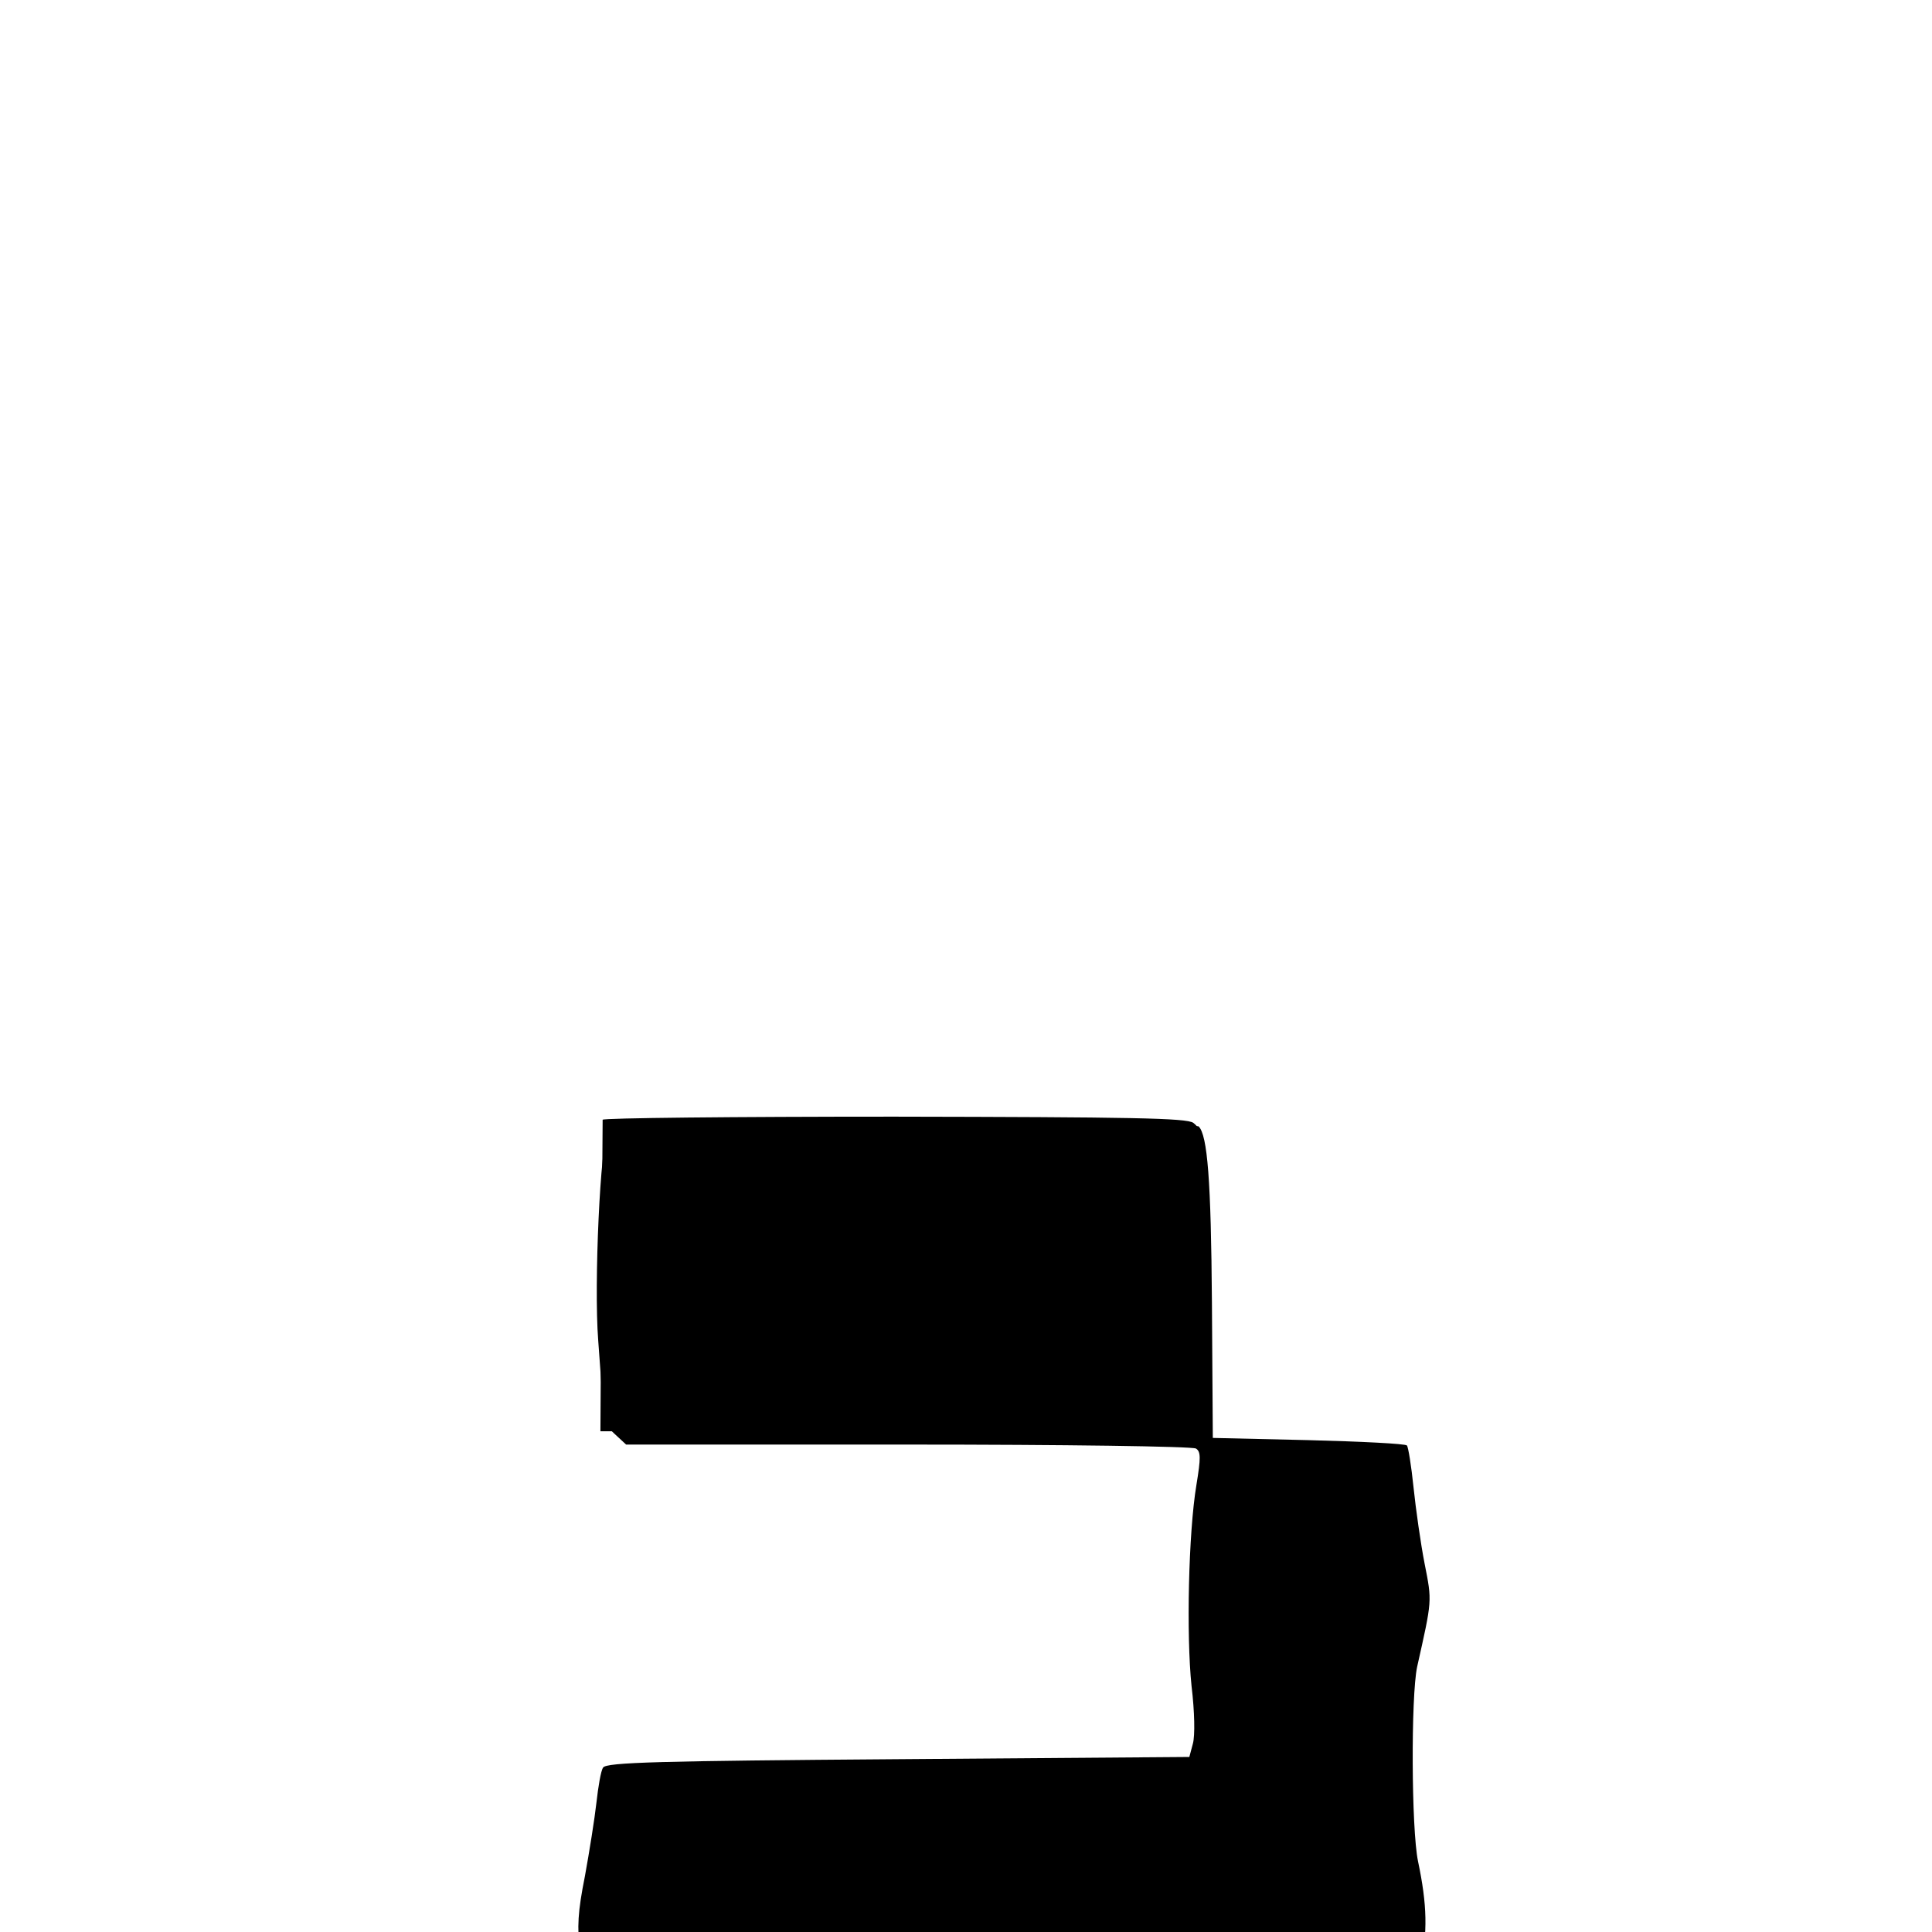
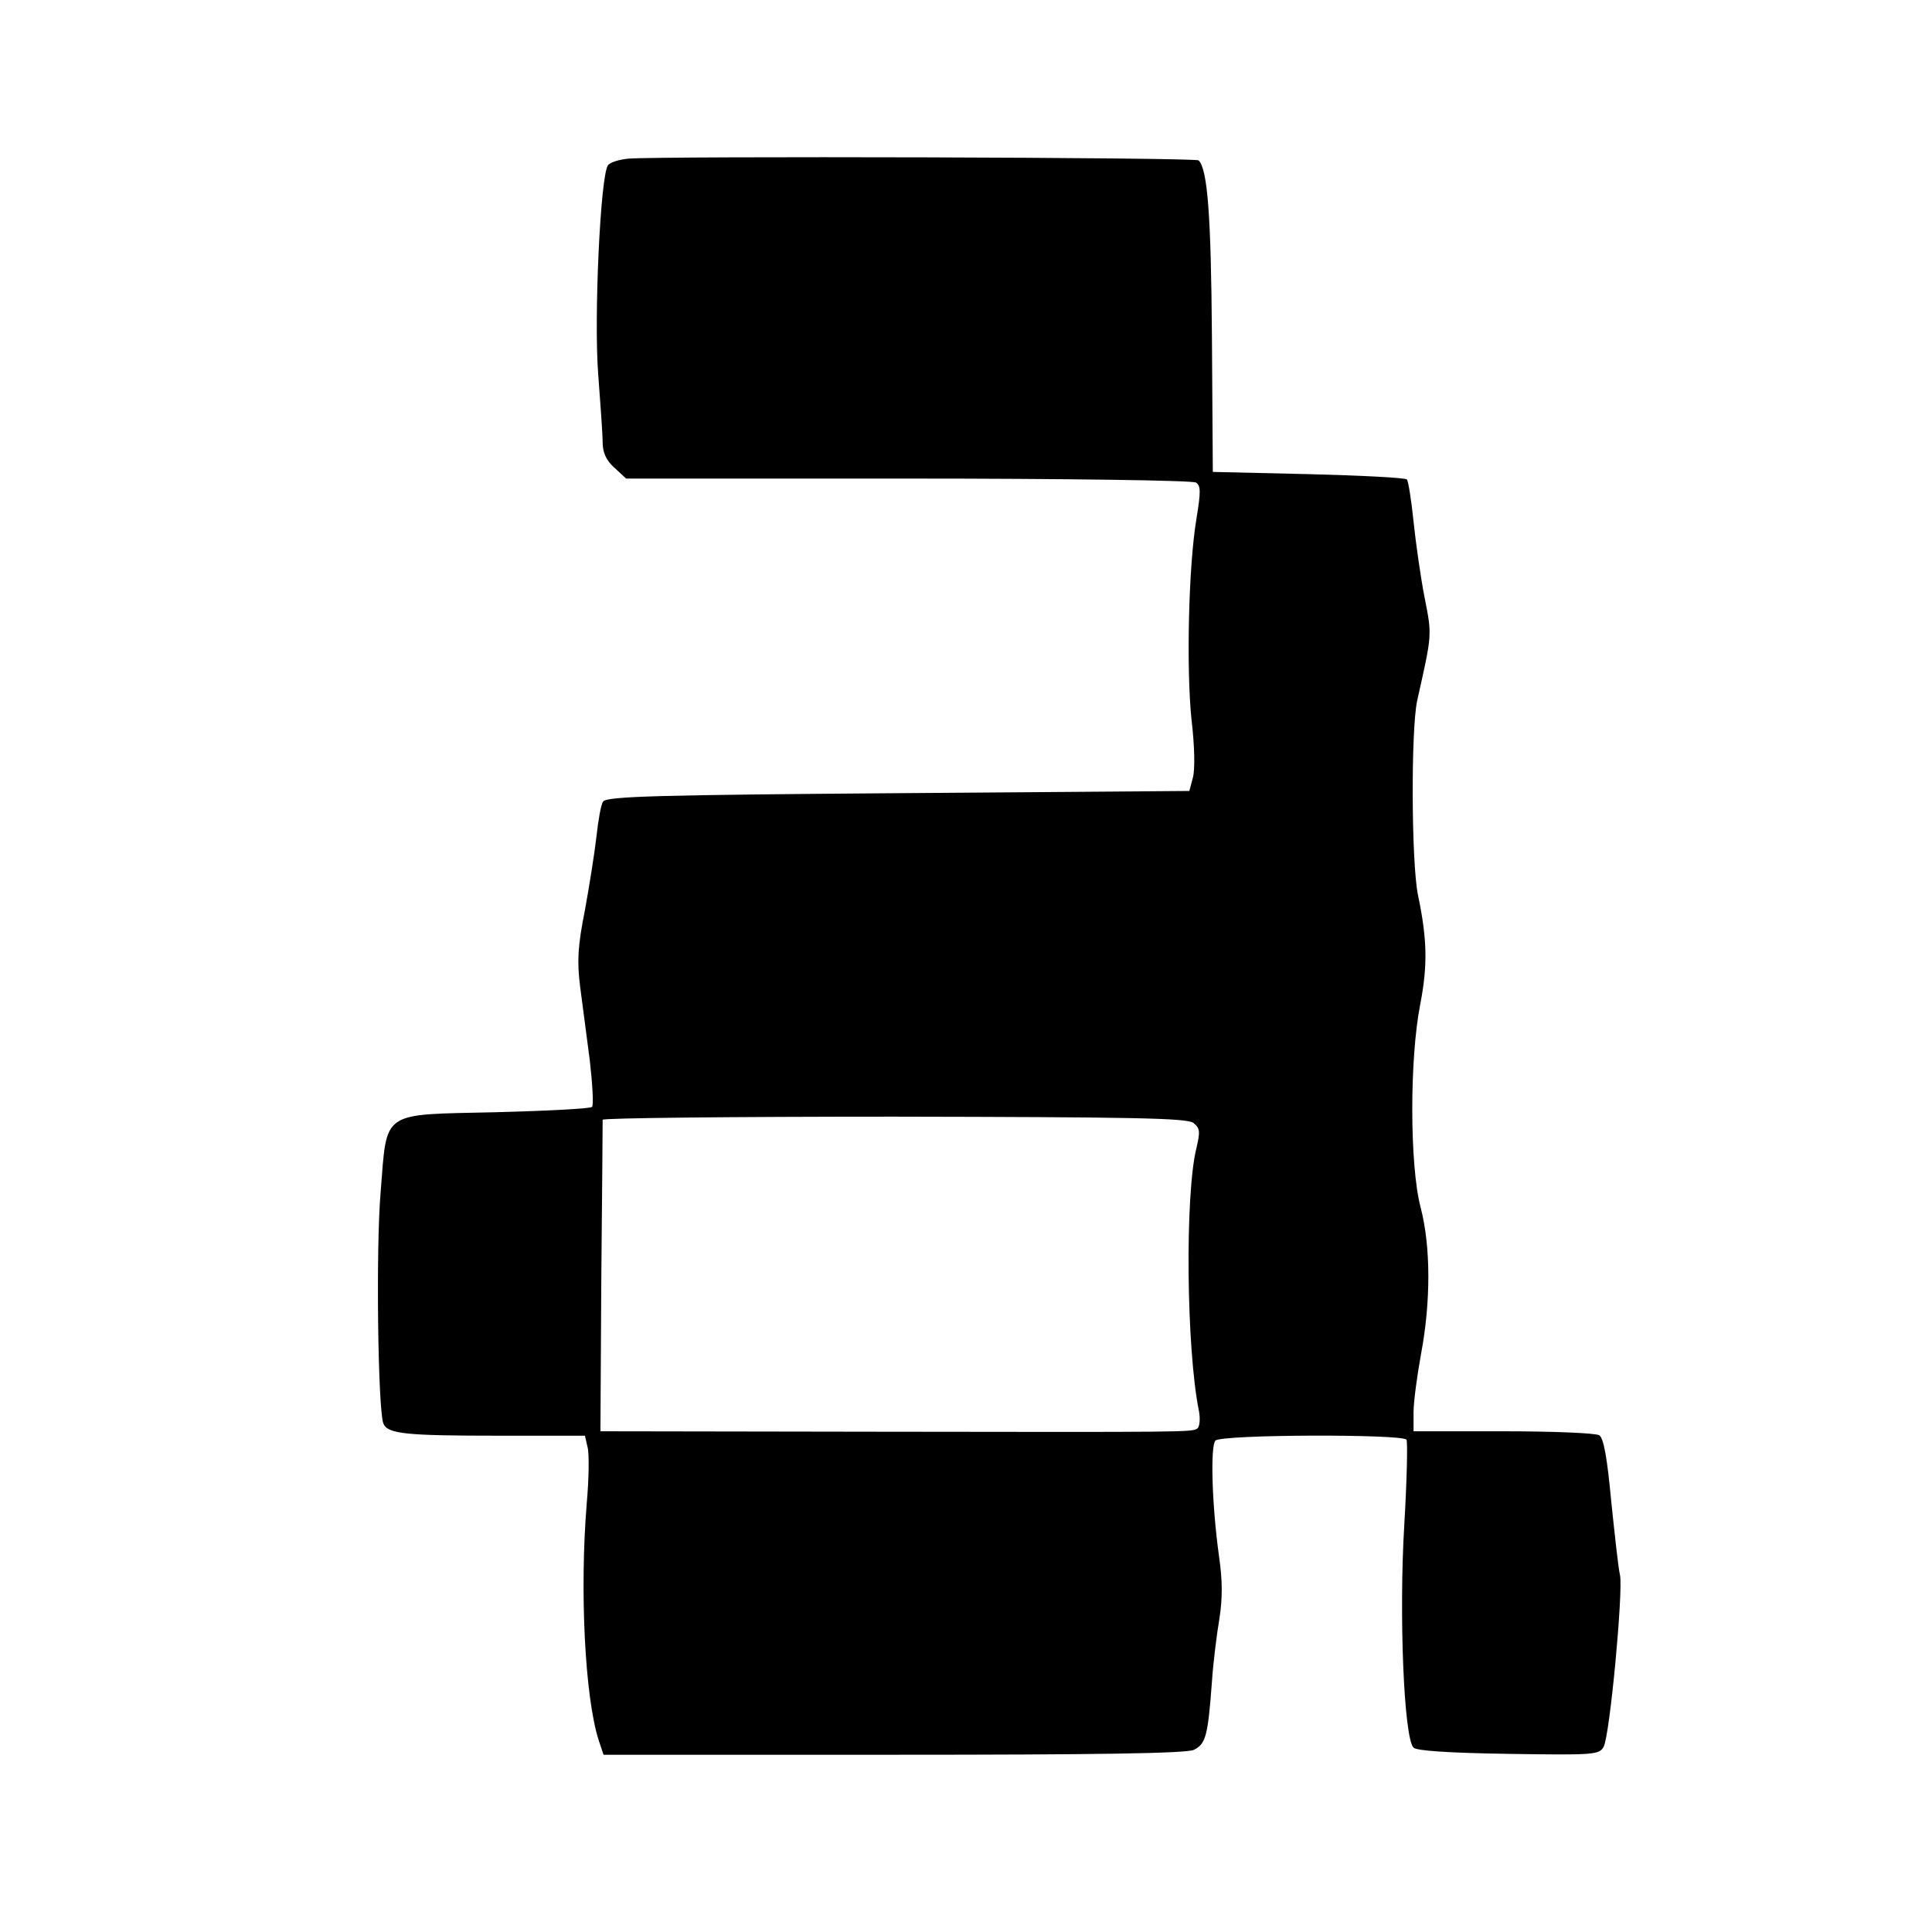
<svg xmlns="http://www.w3.org/2000/svg" version="1.0" viewBox="0 0 436 436" preserveAspectRatio="xMidYMid meet">
  <g transform="translate(0,436) scale(0.1,-0.1)" fill="#000" stroke="none">
-     <path d="m 2705 1818 c 20 -20 28 -121 30 -398 l 2 -305 216 -5 c 118 -3 218 -8 222 -12 3 -3 10 -46 15 -95 5 -48 16 -126 25 -172 17 -86 17 -81 -17 -233 -14 -67 -13 -365 2 -438 21 -100 22 -159 5 -247 -24 -122 -24 -363 1 -458 23 -88 23 -213 1 -330 -9 -49 -17 -109 -17 -132 l 0 -43 203 0 c 111 0 208 -4 216 -9 10 -6 18 -51 27 -148 8 -76 16 -152 20 -168 7 -39 -23 -361 -37 -387 -10 -18 -21 -19 -214 -16 -135 2 -208 7 -215 14 -22 22 -33 301 -21 501 6 102 8 189 5 194 -8 13 -417 12 -431 -2 -12 -12 -8 -146 8 -261 8 -55 8 -95 1 -140 -6 -35 -14 -99 -17 -143 -9 -123 -14 -141 -41 -154 -18 -8 -217 -11 -679 -11 l -653 0 -11 33 c -31 97 -43 336 -27 533 5 56 6 113 2 128 l -6 26 -194 0 c -211 0 -252 4 -261 28 -12 33 -17 392 -6 522 15 186 -2 174 260 180 115 3 213 8 217 12 4 4 1 52 -5 105 -7 54 -17 130 -22 168 -7 56 -5 91 11 171 10 55 22 130 26 166 4 36 10 72 15 79 7 12 128 15 665 19 l 658 5 8 30 c 5 18 4 72 -3 130 -12 115 -7 346 11 454 10 61 10 75 -1 82 -8 5 -300 9 -650 9 l -636 0 -27 25 c -18 16 -26 34 -26 57 0 18 -5 87 -10 153 -10 128 5 449 22 472 5 7 26 13 46 15 78 6 1281 3 1287 -4 z" />
-     <path d="M 1360 1833 c 0 -5 -1 -164 -3 -356 l -2 -347 625 -1 c 704 -1 708 -1 722 7 5 4 7 20 4 38 -29 141 -32 491 -6 595 9 38 8 45 -7 57 -15 11 -139 13 -675 14 -362 0 -658 -3 -658 -7 z" />
+     <path fill-rule="evenodd" d="M 2705 3998 c 20 -20 28 -121 30 -398 l 2 -305 216 -5 c 118 -3 218 -8 222 -12 3 -3 10 -46 15 -95 5 -48 16 -126 25 -172 17 -86 17 -81 -17 -233 -14 -67 -13 -365 2 -438 21 -100 22 -159 5 -247 -24 -122 -24 -363 1 -458 23 -88 23 -213 1 -330 -9 -49 -17 -109 -17 -132 l 0 -43 203 0 c 111 0 208 -4 216 -9 10 -6 18 -51 27 -148 8 -76 16 -152 20 -168 7 -39 -23 -361 -37 -387 -10 -18 -21 -19 -214 -16 -135 2 -208 7 -215 14 -22 22 -33 301 -21 501 6 102 8 189 5 194 -8 13 -417 12 -431 -2 -12 -12 -8 -146 8 -261 8 -55 8 -95 1 -140 -6 -35 -14 -99 -17 -143 -9 -123 -14 -141 -41 -154 -18 -8 -217 -11 -679 -11 l -653 0 -11 33 c -31 97 -43 336 -27 533 5 56 6 113 2 128 l -6 26 -194 0 c -211 0 -252 4 -261 28 -12 33 -17 392 -6 522 15 186 -2 174 260 180 115 3 213 8 217 12 4 4 1 52 -5 105 -7 54 -17 130 -22 168 -7 56 -5 91 11 171 10 55 22 130 26 166 4 36 10 72 15 79 7 12 128 15 665 19 l 658 5 8 30 c 5 18 4 72 -3 130 -12 115 -7 346 11 454 10 61 10 75 -1 82 -8 5 -300 9 -650 9 l -636 0 -27 25 c -18 16 -26 34 -26 57 0 18 -5 87 -10 153 -10 128 5 449 22 472 5 7 26 13 46 15 78 6 1281 3 1287 -4 z M 1360 1833 c 0 -5 -1 -164 -3 -356 l -2 -347 625 -1 c 704 -1 708 -1 722 7 5 4 7 20 4 38 -29 141 -32 491 -6 595 9 38 8 45 -7 57 -15 11 -139 13 -675 14 -362 0 -658 -3 -658 -7 z" />
  </g>
</svg>
